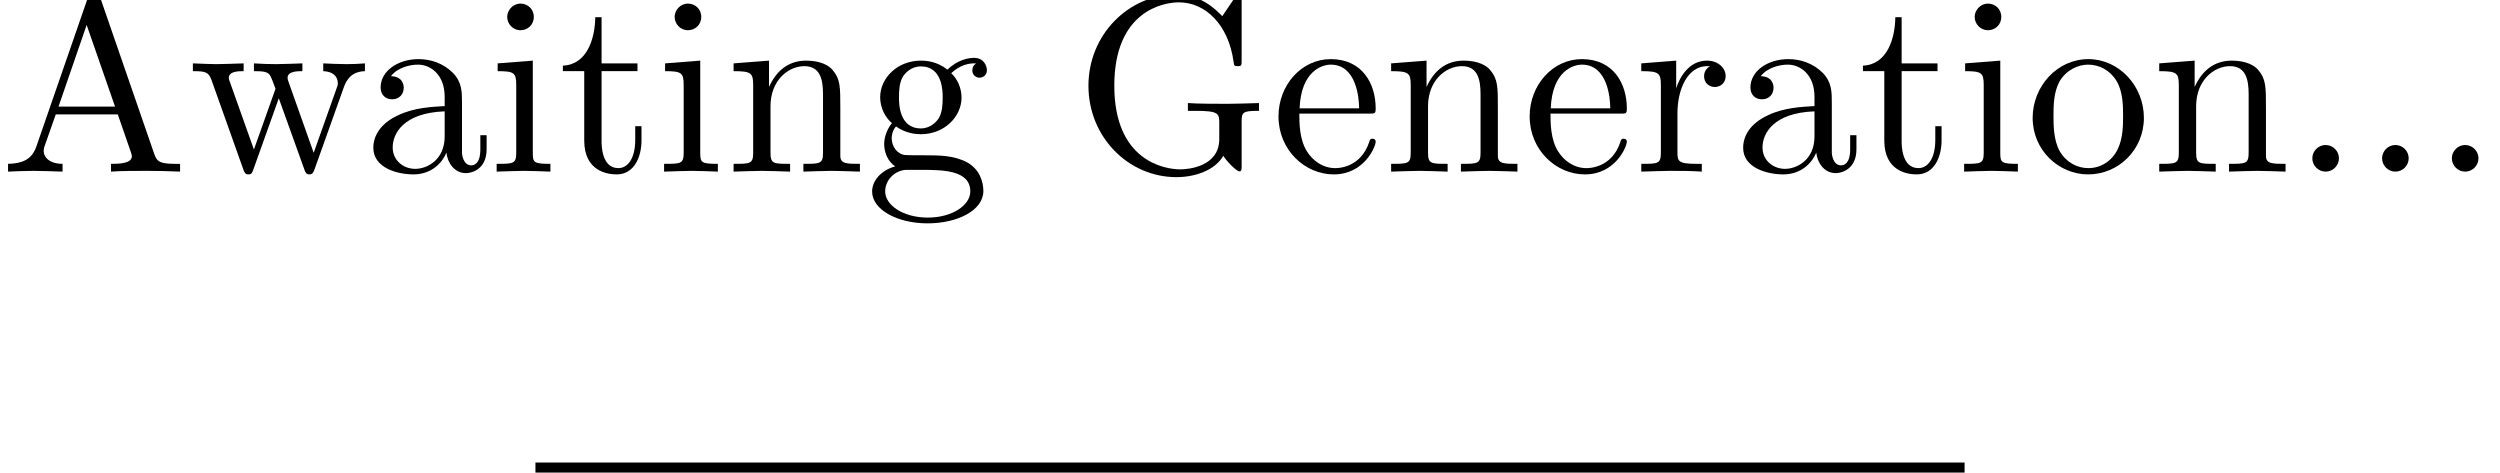
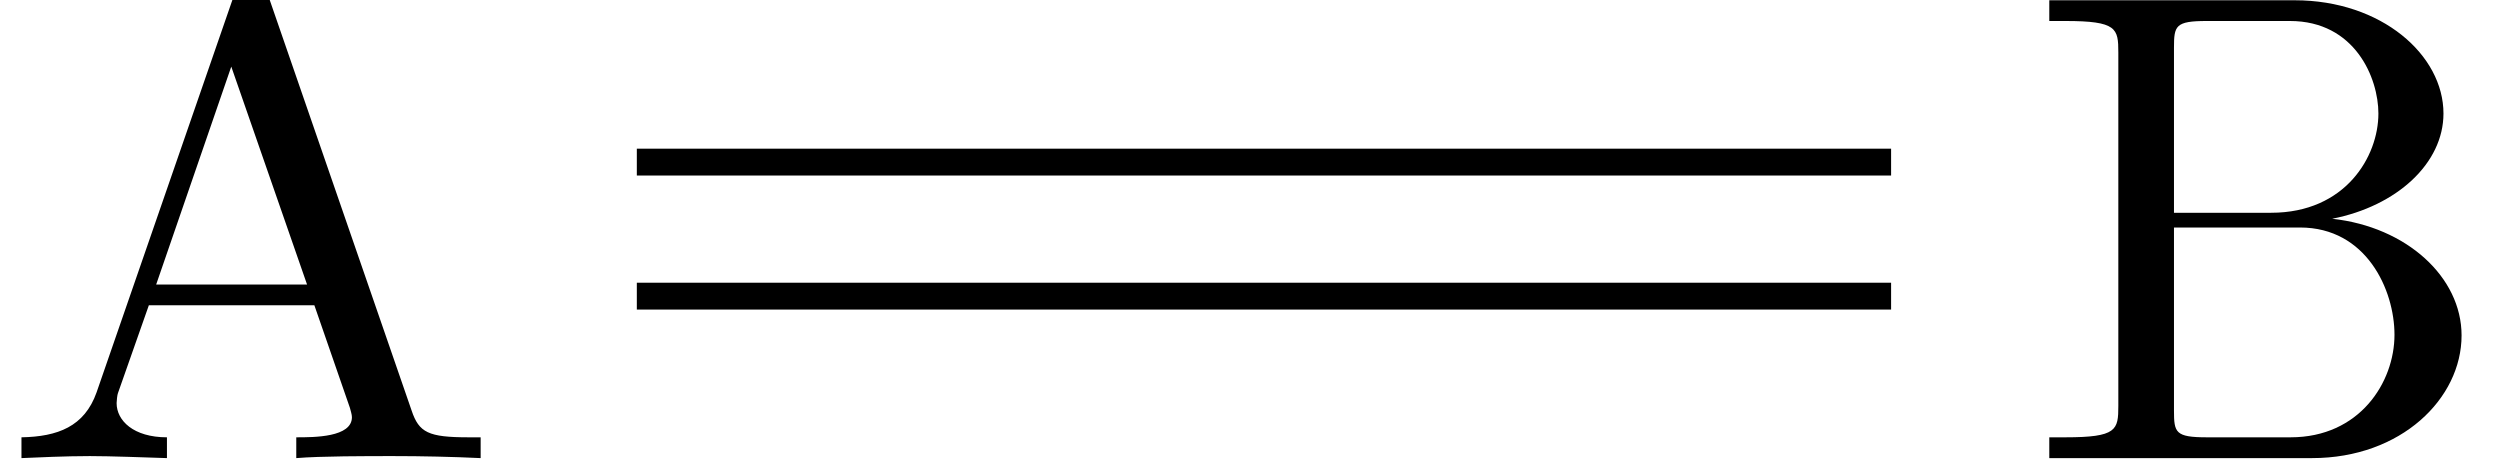
- <svg xmlns="http://www.w3.org/2000/svg" xmlns:xlink="http://www.w3.org/1999/xlink" version="1.1" width="99.17pt" height="18.746pt" viewBox="-53.736 -68.68 99.17 18.746">
+ <svg xmlns="http://www.w3.org/2000/svg" xmlns:xlink="http://www.w3.org/1999/xlink" version="1.1" width="37.153pt" height="6.808pt" viewBox="-57.827 -57.827 37.153 6.808">
  <defs>
-     <path id="g0-46" d="M1.913-.528C1.913-.817 1.674-1.056 1.385-1.056S.857-.817 .857-.528S1.096 0 1.385 0S1.913-.239 1.913-.528Z" />
    <path id="g0-65" d="M3.965-6.934C3.915-7.064 3.895-7.133 3.736-7.133S3.547-7.073 3.497-6.934L1.435-.976C1.255-.468 .857-.319 .319-.309V0C.548-.01 .976-.03 1.335-.03C1.644-.03 2.162-.01 2.481 0V-.309C1.983-.309 1.733-.558 1.733-.817C1.733-.847 1.743-.946 1.753-.966L2.212-2.271H4.672L5.2-.747C5.21-.707 5.23-.648 5.23-.608C5.23-.309 4.672-.309 4.403-.309V0C4.762-.03 5.46-.03 5.838-.03C6.267-.03 6.725-.02 7.143 0V-.309H6.964C6.366-.309 6.227-.379 6.117-.707L3.965-6.934ZM3.437-5.818L4.563-2.58H2.321L3.437-5.818Z" />
-     <path id="g0-71" d="M5.908-.628C6.037-.408 6.436-.01 6.545-.01C6.635-.01 6.635-.09 6.635-.239V-1.973C6.635-2.361 6.675-2.411 7.323-2.411V-2.72C6.954-2.71 6.406-2.69 6.107-2.69C5.709-2.69 4.862-2.69 4.503-2.72V-2.411H4.822C5.719-2.411 5.748-2.301 5.748-1.933V-1.295C5.748-.179 4.483-.09 4.204-.09C3.557-.09 1.584-.438 1.584-3.407C1.584-6.386 3.547-6.715 4.144-6.715C5.21-6.715 6.117-5.818 6.316-4.354C6.336-4.214 6.336-4.184 6.476-4.184C6.635-4.184 6.635-4.214 6.635-4.423V-6.785C6.635-6.954 6.635-7.024 6.526-7.024C6.486-7.024 6.446-7.024 6.366-6.904L5.868-6.167C5.549-6.486 5.011-7.024 4.025-7.024C2.172-7.024 .558-5.45 .558-3.407S2.152 .219 4.045 .219C4.772 .219 5.569-.04 5.908-.628Z" />
-     <path id="g0-97" d="M3.318-.757C3.357-.359 3.626 .06 4.095 .06C4.304 .06 4.912-.08 4.912-.887V-1.445H4.663V-.887C4.663-.309 4.413-.249 4.304-.249C3.975-.249 3.935-.697 3.935-.747V-2.74C3.935-3.158 3.935-3.547 3.577-3.915C3.188-4.304 2.69-4.463 2.212-4.463C1.395-4.463 .707-3.995 .707-3.337C.707-3.039 .907-2.869 1.166-2.869C1.445-2.869 1.624-3.068 1.624-3.328C1.624-3.447 1.574-3.776 1.116-3.786C1.385-4.134 1.873-4.244 2.192-4.244C2.68-4.244 3.248-3.856 3.248-2.969V-2.6C2.74-2.57 2.042-2.54 1.415-2.242C.667-1.903 .418-1.385 .418-.946C.418-.139 1.385 .11 2.012 .11C2.67 .11 3.128-.289 3.318-.757ZM3.248-2.391V-1.395C3.248-.448 2.531-.11 2.082-.11C1.594-.11 1.186-.458 1.186-.956C1.186-1.504 1.604-2.331 3.248-2.391Z" />
-     <path id="g0-101" d="M1.116-2.511C1.176-3.995 2.012-4.244 2.351-4.244C3.377-4.244 3.477-2.899 3.477-2.511H1.116ZM1.106-2.301H3.885C4.105-2.301 4.134-2.301 4.134-2.511C4.134-3.497 3.597-4.463 2.351-4.463C1.196-4.463 .279-3.437 .279-2.192C.279-.857 1.325 .11 2.471 .11C3.686 .11 4.134-.996 4.134-1.186C4.134-1.285 4.055-1.305 4.005-1.305C3.915-1.305 3.895-1.245 3.875-1.166C3.527-.139 2.63-.139 2.531-.139C2.032-.139 1.634-.438 1.405-.807C1.106-1.285 1.106-1.943 1.106-2.301Z" />
-     <path id="g0-103" d="M2.212-1.714C1.345-1.714 1.345-2.71 1.345-2.939C1.345-3.208 1.355-3.527 1.504-3.776C1.584-3.895 1.813-4.174 2.212-4.174C3.078-4.174 3.078-3.178 3.078-2.949C3.078-2.68 3.068-2.361 2.919-2.112C2.839-1.993 2.61-1.714 2.212-1.714ZM1.056-1.325C1.056-1.365 1.056-1.594 1.225-1.793C1.614-1.514 2.022-1.484 2.212-1.484C3.138-1.484 3.826-2.172 3.826-2.939C3.826-3.308 3.666-3.676 3.417-3.905C3.776-4.244 4.134-4.294 4.314-4.294C4.334-4.294 4.384-4.294 4.413-4.284C4.304-4.244 4.254-4.134 4.254-4.015C4.254-3.846 4.384-3.726 4.543-3.726C4.643-3.726 4.832-3.796 4.832-4.025C4.832-4.194 4.712-4.513 4.324-4.513C4.125-4.513 3.686-4.453 3.268-4.045C2.849-4.374 2.431-4.403 2.212-4.403C1.285-4.403 .598-3.716 .598-2.949C.598-2.511 .817-2.132 1.066-1.923C.936-1.773 .757-1.445 .757-1.096C.757-.787 .887-.408 1.196-.209C.598-.04 .279 .389 .279 .787C.279 1.504 1.265 2.052 2.481 2.052C3.656 2.052 4.692 1.544 4.692 .767C4.692 .418 4.553-.09 4.045-.369C3.517-.648 2.939-.648 2.331-.648C2.082-.648 1.654-.648 1.584-.658C1.265-.697 1.056-1.006 1.056-1.325ZM2.491 1.823C1.484 1.823 .797 1.315 .797 .787C.797 .329 1.176-.04 1.614-.07H2.202C3.059-.07 4.174-.07 4.174 .787C4.174 1.325 3.467 1.823 2.491 1.823Z" />
-     <path id="g0-105" d="M1.763-4.403L.369-4.294V-3.985C1.016-3.985 1.106-3.925 1.106-3.437V-.757C1.106-.309 .996-.309 .329-.309V0C.648-.01 1.186-.03 1.425-.03C1.773-.03 2.122-.01 2.461 0V-.309C1.803-.309 1.763-.359 1.763-.747V-4.403ZM1.803-6.137C1.803-6.456 1.554-6.665 1.275-6.665C.966-6.665 .747-6.396 .747-6.137C.747-5.868 .966-5.609 1.275-5.609C1.554-5.609 1.803-5.818 1.803-6.137Z" />
-     <path id="g0-110" d="M1.096-3.427V-.757C1.096-.309 .986-.309 .319-.309V0C.667-.01 1.176-.03 1.445-.03C1.704-.03 2.222-.01 2.56 0V-.309C1.893-.309 1.783-.309 1.783-.757V-2.59C1.783-3.626 2.491-4.184 3.128-4.184C3.756-4.184 3.866-3.646 3.866-3.078V-.757C3.866-.309 3.756-.309 3.088-.309V0C3.437-.01 3.945-.03 4.214-.03C4.473-.03 4.991-.01 5.33 0V-.309C4.812-.309 4.563-.309 4.553-.608V-2.511C4.553-3.367 4.553-3.676 4.244-4.035C4.105-4.204 3.776-4.403 3.198-4.403C2.471-4.403 2.002-3.975 1.724-3.357V-4.403L.319-4.294V-3.985C1.016-3.985 1.096-3.915 1.096-3.427Z" />
-     <path id="g0-111" d="M4.692-2.132C4.692-3.407 3.696-4.463 2.491-4.463C1.245-4.463 .279-3.377 .279-2.132C.279-.847 1.315 .11 2.481 .11C3.686 .11 4.692-.867 4.692-2.132ZM2.491-.139C2.062-.139 1.624-.349 1.355-.807C1.106-1.245 1.106-1.853 1.106-2.212C1.106-2.6 1.106-3.138 1.345-3.577C1.614-4.035 2.082-4.244 2.481-4.244C2.919-4.244 3.347-4.025 3.606-3.597S3.866-2.59 3.866-2.212C3.866-1.853 3.866-1.315 3.646-.877C3.427-.428 2.989-.139 2.491-.139Z" />
-     <path id="g0-114" d="M1.664-3.308V-4.403L.279-4.294V-3.985C.976-3.985 1.056-3.915 1.056-3.427V-.757C1.056-.309 .946-.309 .279-.309V0C.667-.01 1.136-.03 1.415-.03C1.813-.03 2.281-.03 2.68 0V-.309H2.471C1.733-.309 1.714-.418 1.714-.777V-2.311C1.714-3.298 2.132-4.184 2.889-4.184C2.959-4.184 2.979-4.184 2.999-4.174C2.969-4.164 2.77-4.045 2.77-3.786C2.77-3.507 2.979-3.357 3.198-3.357C3.377-3.357 3.626-3.477 3.626-3.796S3.318-4.403 2.889-4.403C2.162-4.403 1.803-3.736 1.664-3.308Z" />
-     <path id="g0-116" d="M1.724-3.985H3.148V-4.294H1.724V-6.127H1.474C1.465-5.31 1.166-4.244 .189-4.204V-3.985H1.036V-1.235C1.036-.01 1.963 .11 2.321 .11C3.029 .11 3.308-.598 3.308-1.235V-1.803H3.059V-1.255C3.059-.518 2.76-.139 2.391-.139C1.724-.139 1.724-1.046 1.724-1.215V-3.985Z" />
-     <path id="g0-119" d="M6.167-3.347C6.346-3.846 6.655-3.975 7.004-3.985V-4.294C6.785-4.274 6.496-4.264 6.276-4.264C5.988-4.264 5.539-4.284 5.35-4.294V-3.985C5.709-3.975 5.928-3.796 5.928-3.507C5.928-3.447 5.928-3.427 5.878-3.298L4.971-.747L3.985-3.527C3.945-3.646 3.935-3.666 3.935-3.716C3.935-3.985 4.324-3.985 4.523-3.985V-4.294C4.234-4.284 3.726-4.264 3.487-4.264C3.188-4.264 2.899-4.274 2.6-4.294V-3.985C2.969-3.985 3.128-3.965 3.228-3.836C3.278-3.776 3.387-3.477 3.457-3.288L2.6-.877L1.654-3.537C1.604-3.656 1.604-3.676 1.604-3.716C1.604-3.985 1.993-3.985 2.192-3.985V-4.294C1.893-4.284 1.335-4.264 1.106-4.264C1.066-4.264 .538-4.274 .179-4.294V-3.985C.677-3.985 .797-3.955 .917-3.636L2.172-.11C2.222 .03 2.252 .11 2.381 .11S2.531 .05 2.58-.09L3.587-2.909L4.603-.08C4.643 .03 4.672 .11 4.802 .11S4.961 .02 5.001-.08L6.167-3.347Z" />
+     <path id="g0-66" d="M2.212-3.646V-6.097C2.212-6.426 2.232-6.496 2.7-6.496H3.935C4.902-6.496 5.25-5.649 5.25-5.121C5.25-4.483 4.762-3.646 3.656-3.646H2.212ZM4.563-3.557C5.529-3.746 6.217-4.384 6.217-5.121C6.217-5.988 5.3-6.804 4.005-6.804H.359V-6.496H.598C1.365-6.496 1.385-6.386 1.385-6.027V-.777C1.385-.418 1.365-.309 .598-.309H.359V0H4.264C5.589 0 6.486-.887 6.486-1.823C6.486-2.69 5.669-3.437 4.563-3.557ZM3.945-.309H2.7C2.232-.309 2.212-.379 2.212-.707V-3.427H4.085C5.071-3.427 5.489-2.501 5.489-1.833C5.489-1.126 4.971-.309 3.945-.309Z" />
  </defs>
  <g id="page1">
-     <path d="M-32.496-50.133H-4.148M-4.148-50.133H24.195" stroke="#000" fill="none" stroke-width=".399" />
-     <g transform="matrix(1 0 0 1 -21.2388 -11.738)">
-       <use x="-32.497" y="-50.134" xlink:href="#g0-65" />
-       <use x="-25.025" y="-50.134" xlink:href="#g0-119" />
-       <use x="-18.106" y="-50.134" xlink:href="#g0-97" />
-       <use x="-13.125" y="-50.134" xlink:href="#g0-105" />
-       <use x="-10.358" y="-50.134" xlink:href="#g0-116" />
-       <use x="-6.483" y="-50.134" xlink:href="#g0-105" />
-       <use x="-3.716" y="-50.134" xlink:href="#g0-110" />
-       <use x="1.819" y="-50.134" xlink:href="#g0-103" />
-       <use x="10.121" y="-50.134" xlink:href="#g0-71" />
-       <use x="17.939" y="-50.134" xlink:href="#g0-101" />
-       <use x="22.367" y="-50.134" xlink:href="#g0-110" />
-       <use x="27.902" y="-50.134" xlink:href="#g0-101" />
-       <use x="32.33" y="-50.134" xlink:href="#g0-114" />
-       <use x="36.232" y="-50.134" xlink:href="#g0-97" />
-       <use x="41.213" y="-50.134" xlink:href="#g0-116" />
-       <use x="45.087" y="-50.134" xlink:href="#g0-105" />
-       <use x="47.855" y="-50.134" xlink:href="#g0-111" />
-       <use x="52.836" y="-50.134" xlink:href="#g0-110" />
-       <use x="58.371" y="-50.134" xlink:href="#g0-46" />
-       <use x="61.138" y="-50.134" xlink:href="#g0-46" />
-       <use x="63.906" y="-50.134" xlink:href="#g0-46" />
+     <g transform="matrix(1 0 0 1 -3.736 0)">
+       <use x="-54.091" y="-51.019" xlink:href="#g0-65" />
    </g>
+     <g transform="matrix(1 0 0 1 26.3599 0)">
+       <use x="-54.091" y="-51.019" xlink:href="#g0-66" />
+     </g>
+     <path d="M-48.363-55.418H-29.723" stroke="#000" fill="none" stroke-width=".399" stroke-miterlimit="10" />
+     <path d="M-48.363-53.426H-29.723" stroke="#000" fill="none" stroke-width=".399" stroke-miterlimit="10" />
  </g>
</svg>
